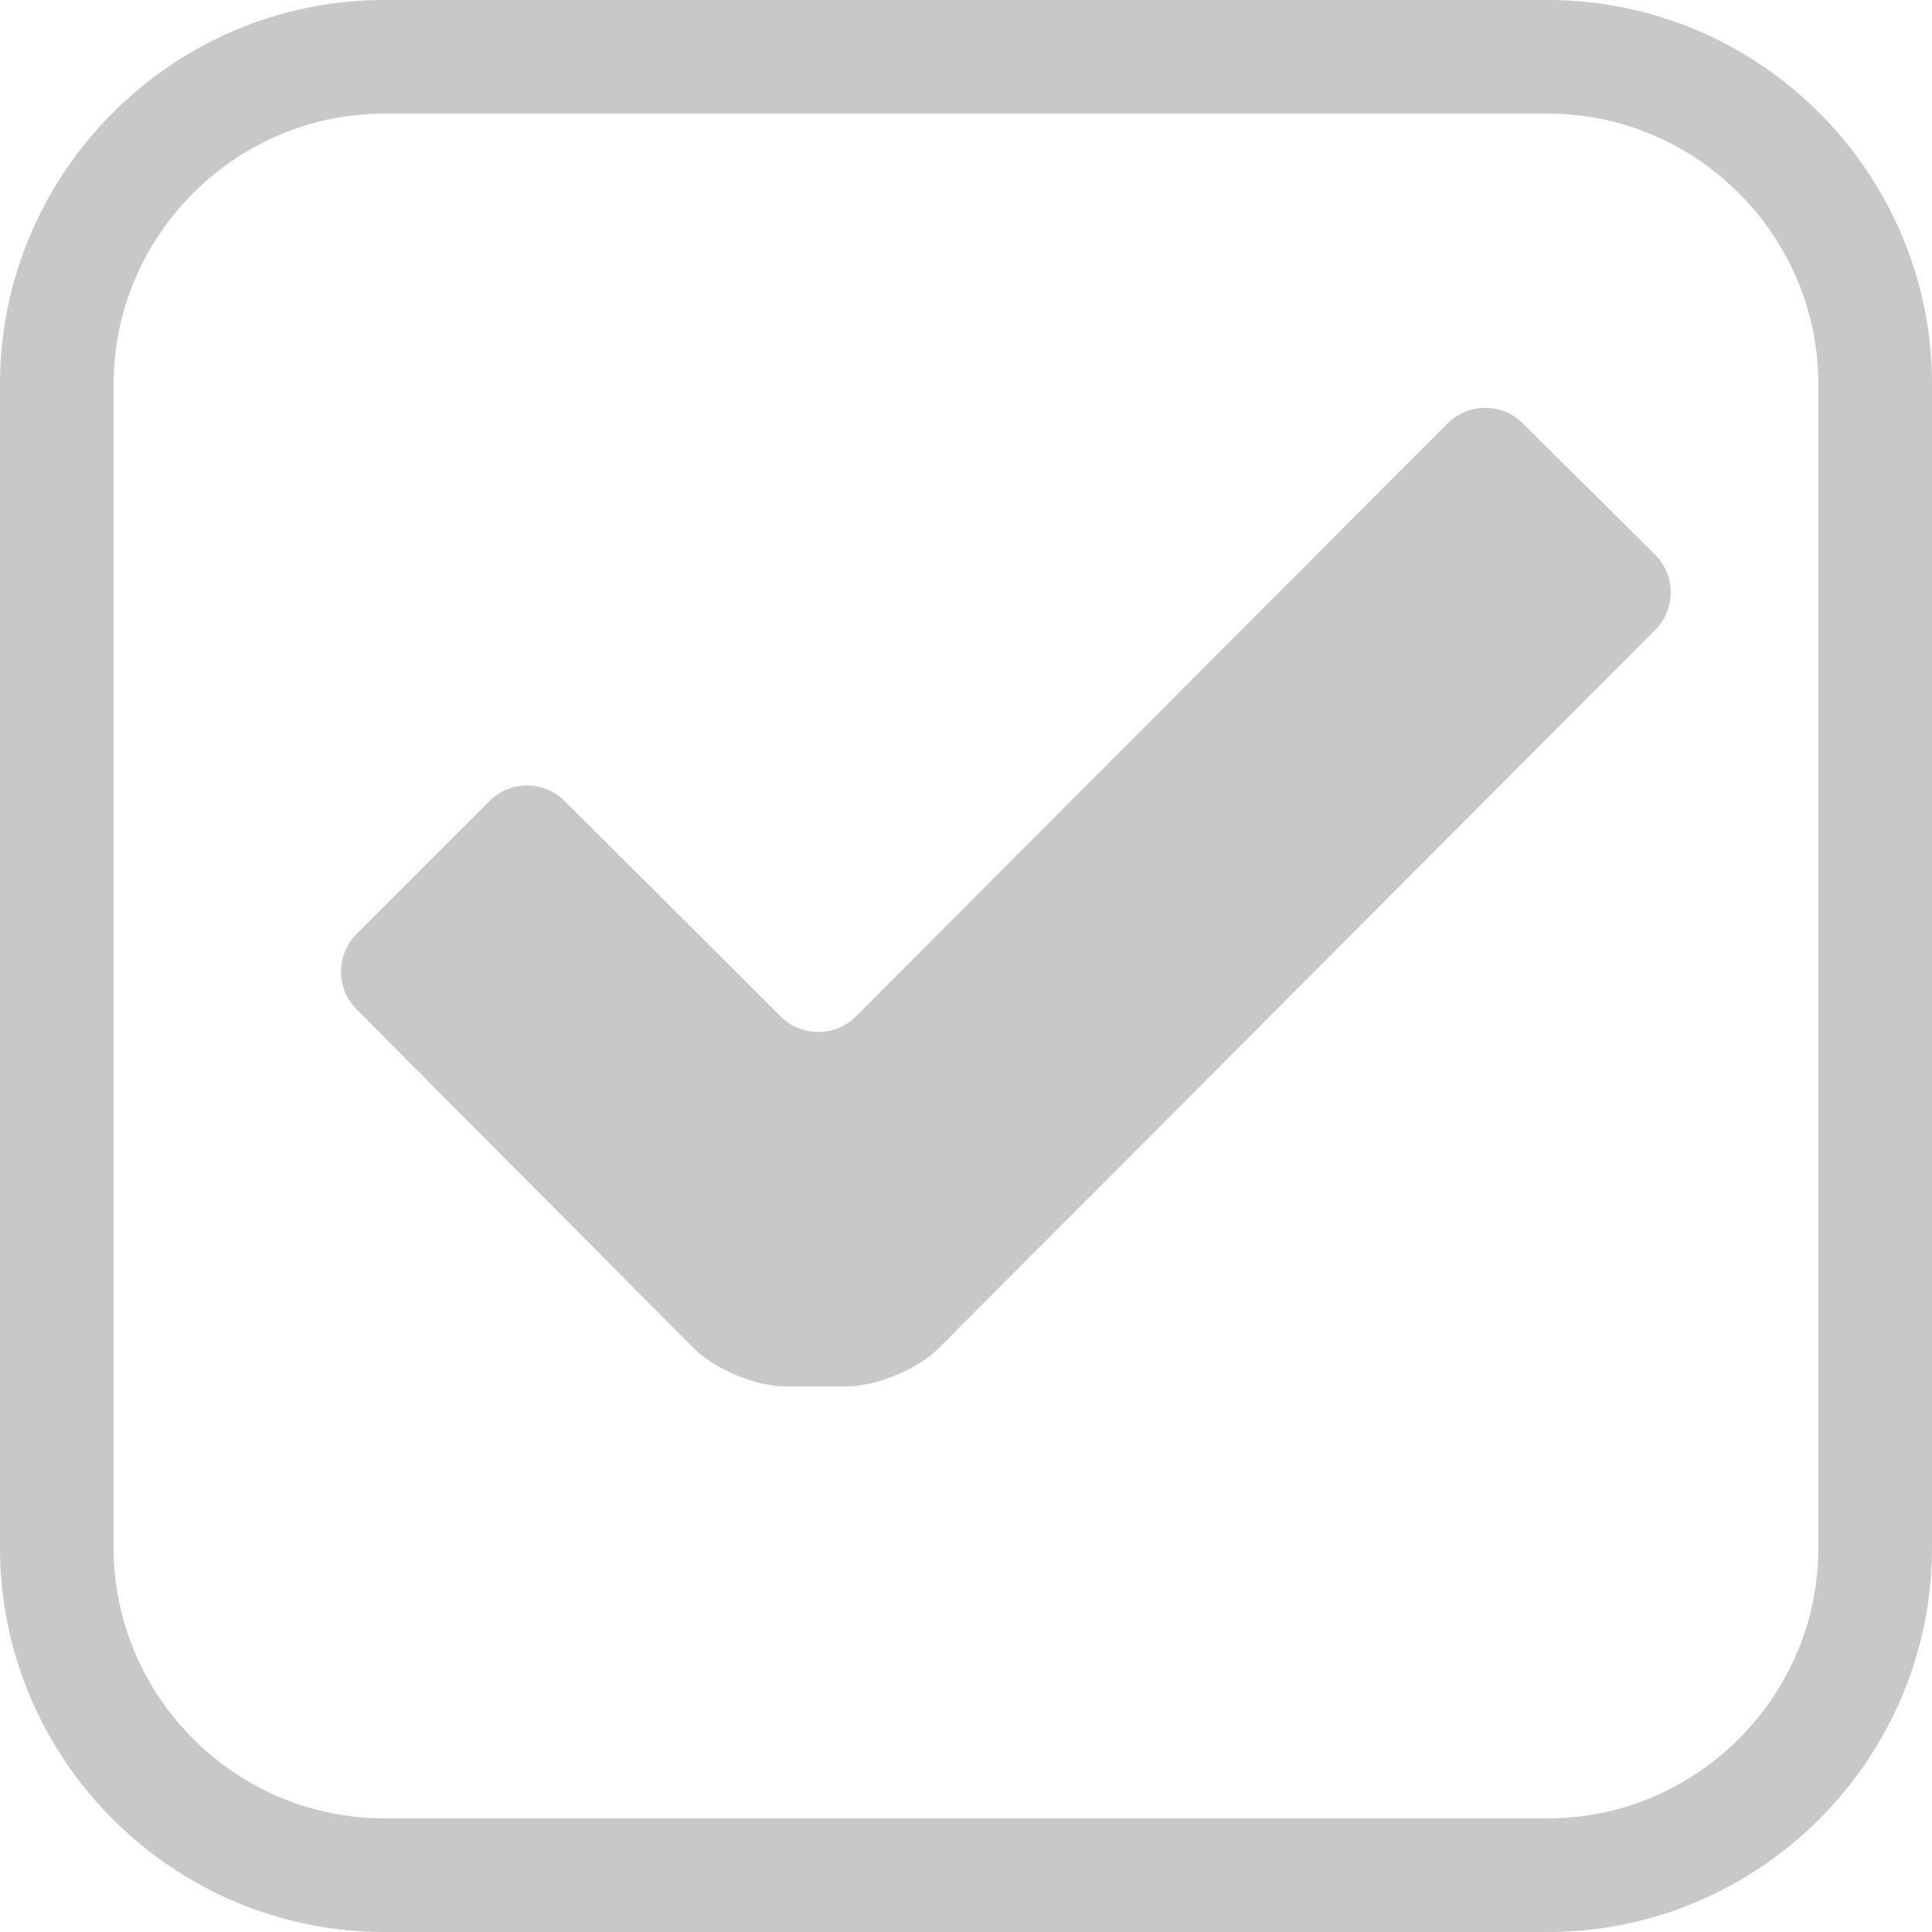
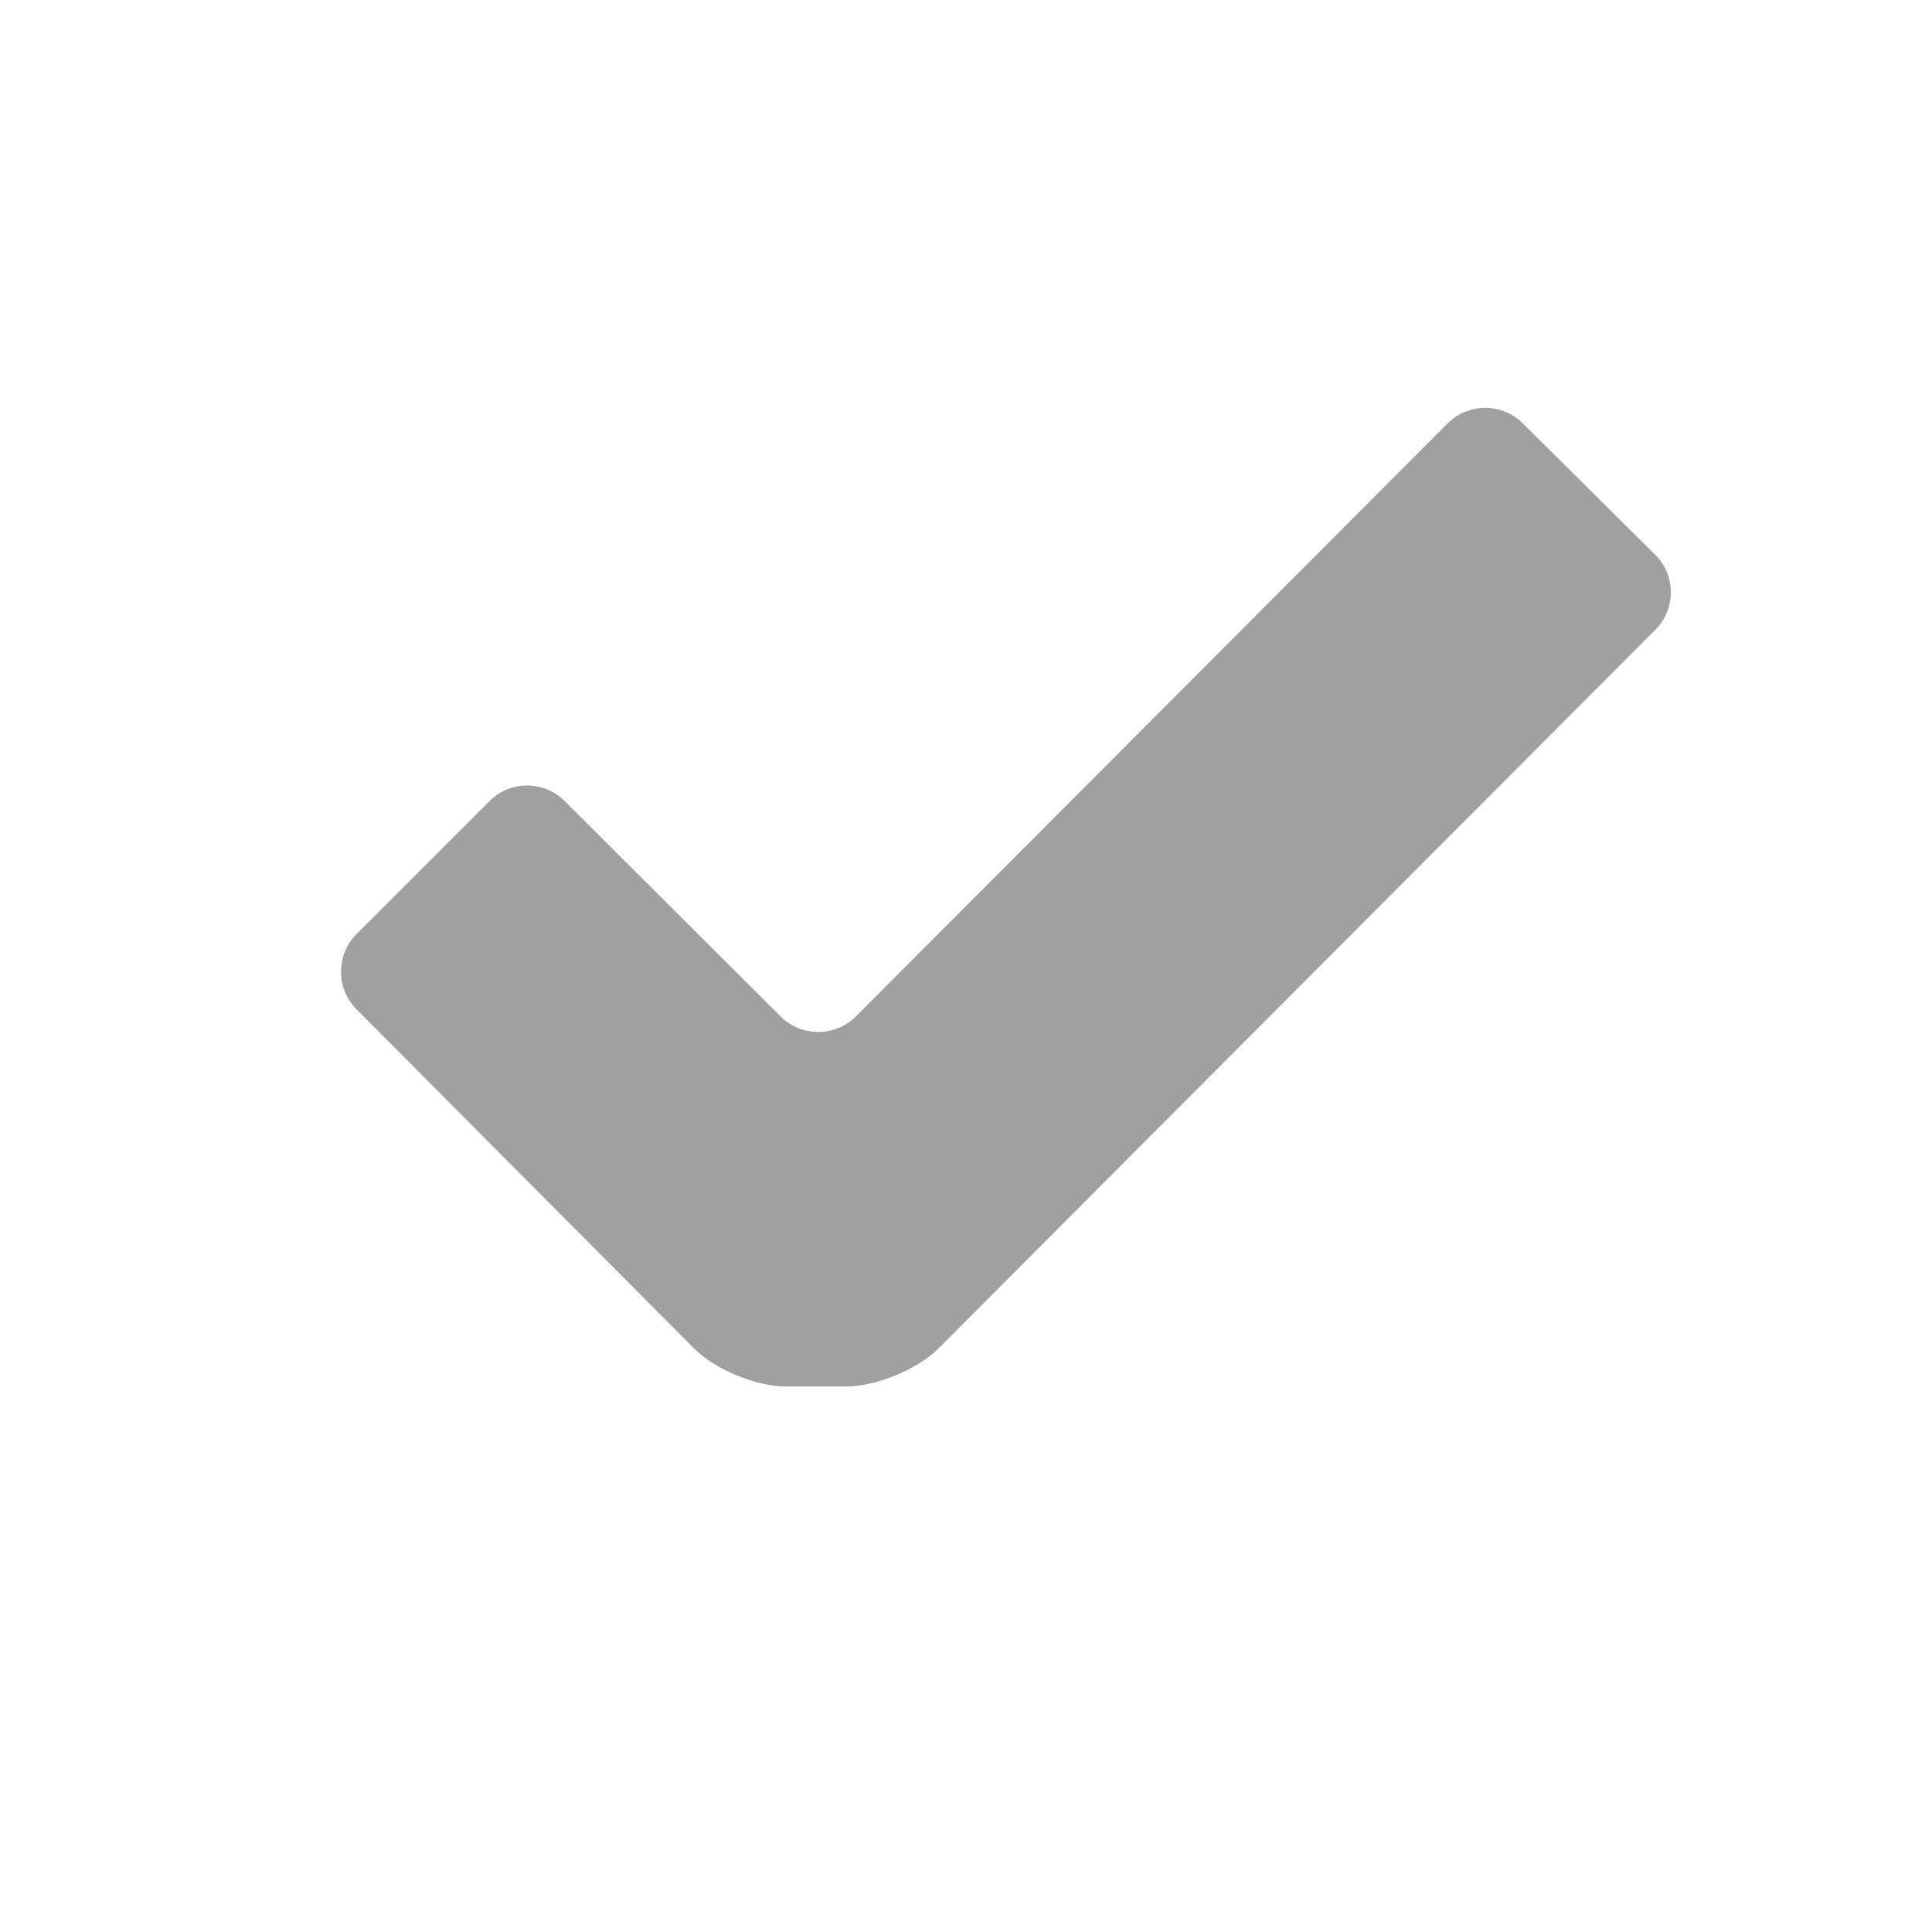
<svg xmlns="http://www.w3.org/2000/svg" version="1.1" id="Layer_1" width="17" height="17" viewBox="0 0 17 17" overflow="visible" enable-background="new 0 0 17 17" xml:space="preserve">
-   <path fill="none" stroke="#C8C8C8" d="M13.62,0.5H3.38C1.796,0.5,0.5,1.796,0.5,3.38v10.24c0,1.584,1.296,2.88,2.88,2.88h10.24  c1.584,0,2.88-1.296,2.88-2.88V3.38C16.5,1.796,15.204,0.5,13.62,0.5z" />
  <g>
-     <path fill="#C8C8C8" d="M3.137,8.881C2.955,8.699,2.955,8.4,3.138,8.218l1.169-1.169c0.182-0.183,0.48-0.183,0.662,0l1.9,1.895   c0.182,0.182,0.48,0.182,0.662,0l5.206-5.218c0.182-0.182,0.48-0.183,0.662-0.001l1.164,1.155c0.184,0.182,0.184,0.479,0.002,0.662   l-6.312,6.328C8.07,12.05,7.71,12.199,7.453,12.199H6.908c-0.258,0-0.617-0.15-0.799-0.332L3.137,8.881z" />
+     <path fill="#A0A0A0" d="M3.137,8.881C2.955,8.699,2.955,8.4,3.138,8.218l1.169-1.169c0.182-0.183,0.48-0.183,0.662,0l1.9,1.895   c0.182,0.182,0.48,0.182,0.662,0l5.206-5.218c0.183-0.182,0.48-0.183,0.662-0.001l1.164,1.155c0.185,0.182,0.185,0.479,0.002,0.662   L8.253,11.87c-0.183,0.18-0.543,0.329-0.8,0.329H6.908c-0.258,0-0.617-0.15-0.799-0.332L3.137,8.881z" />
  </g>
</svg>
